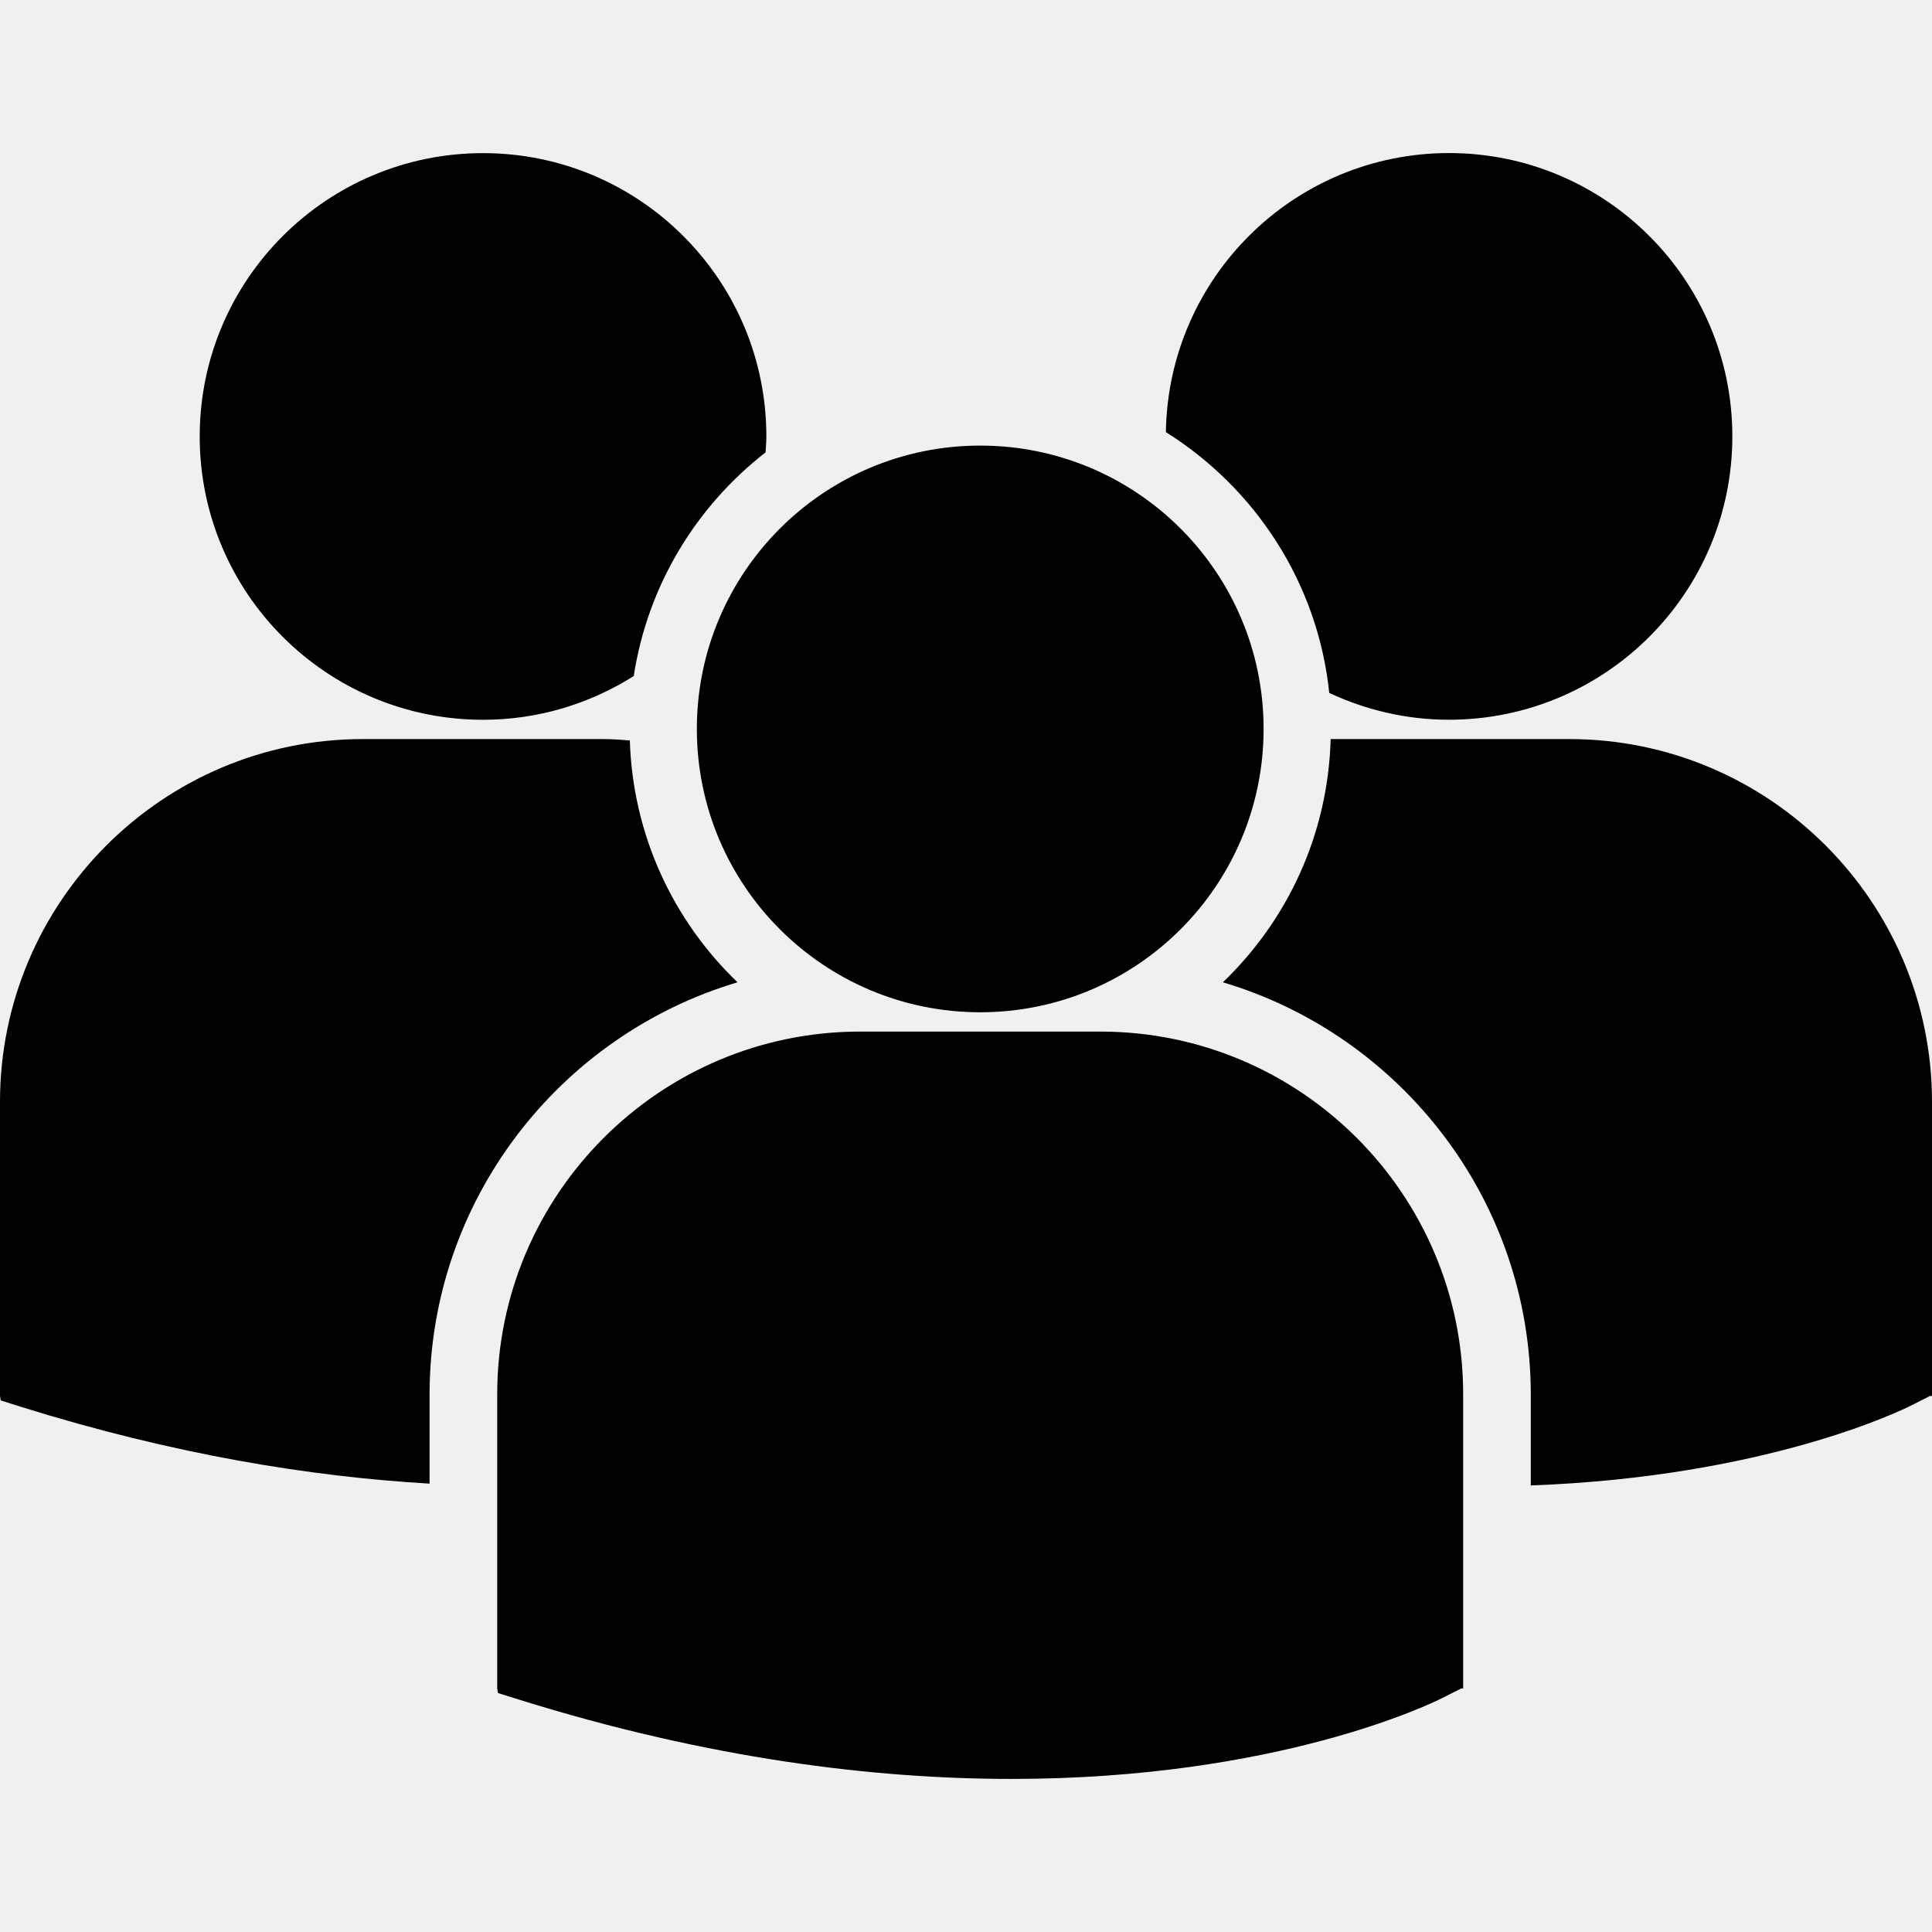
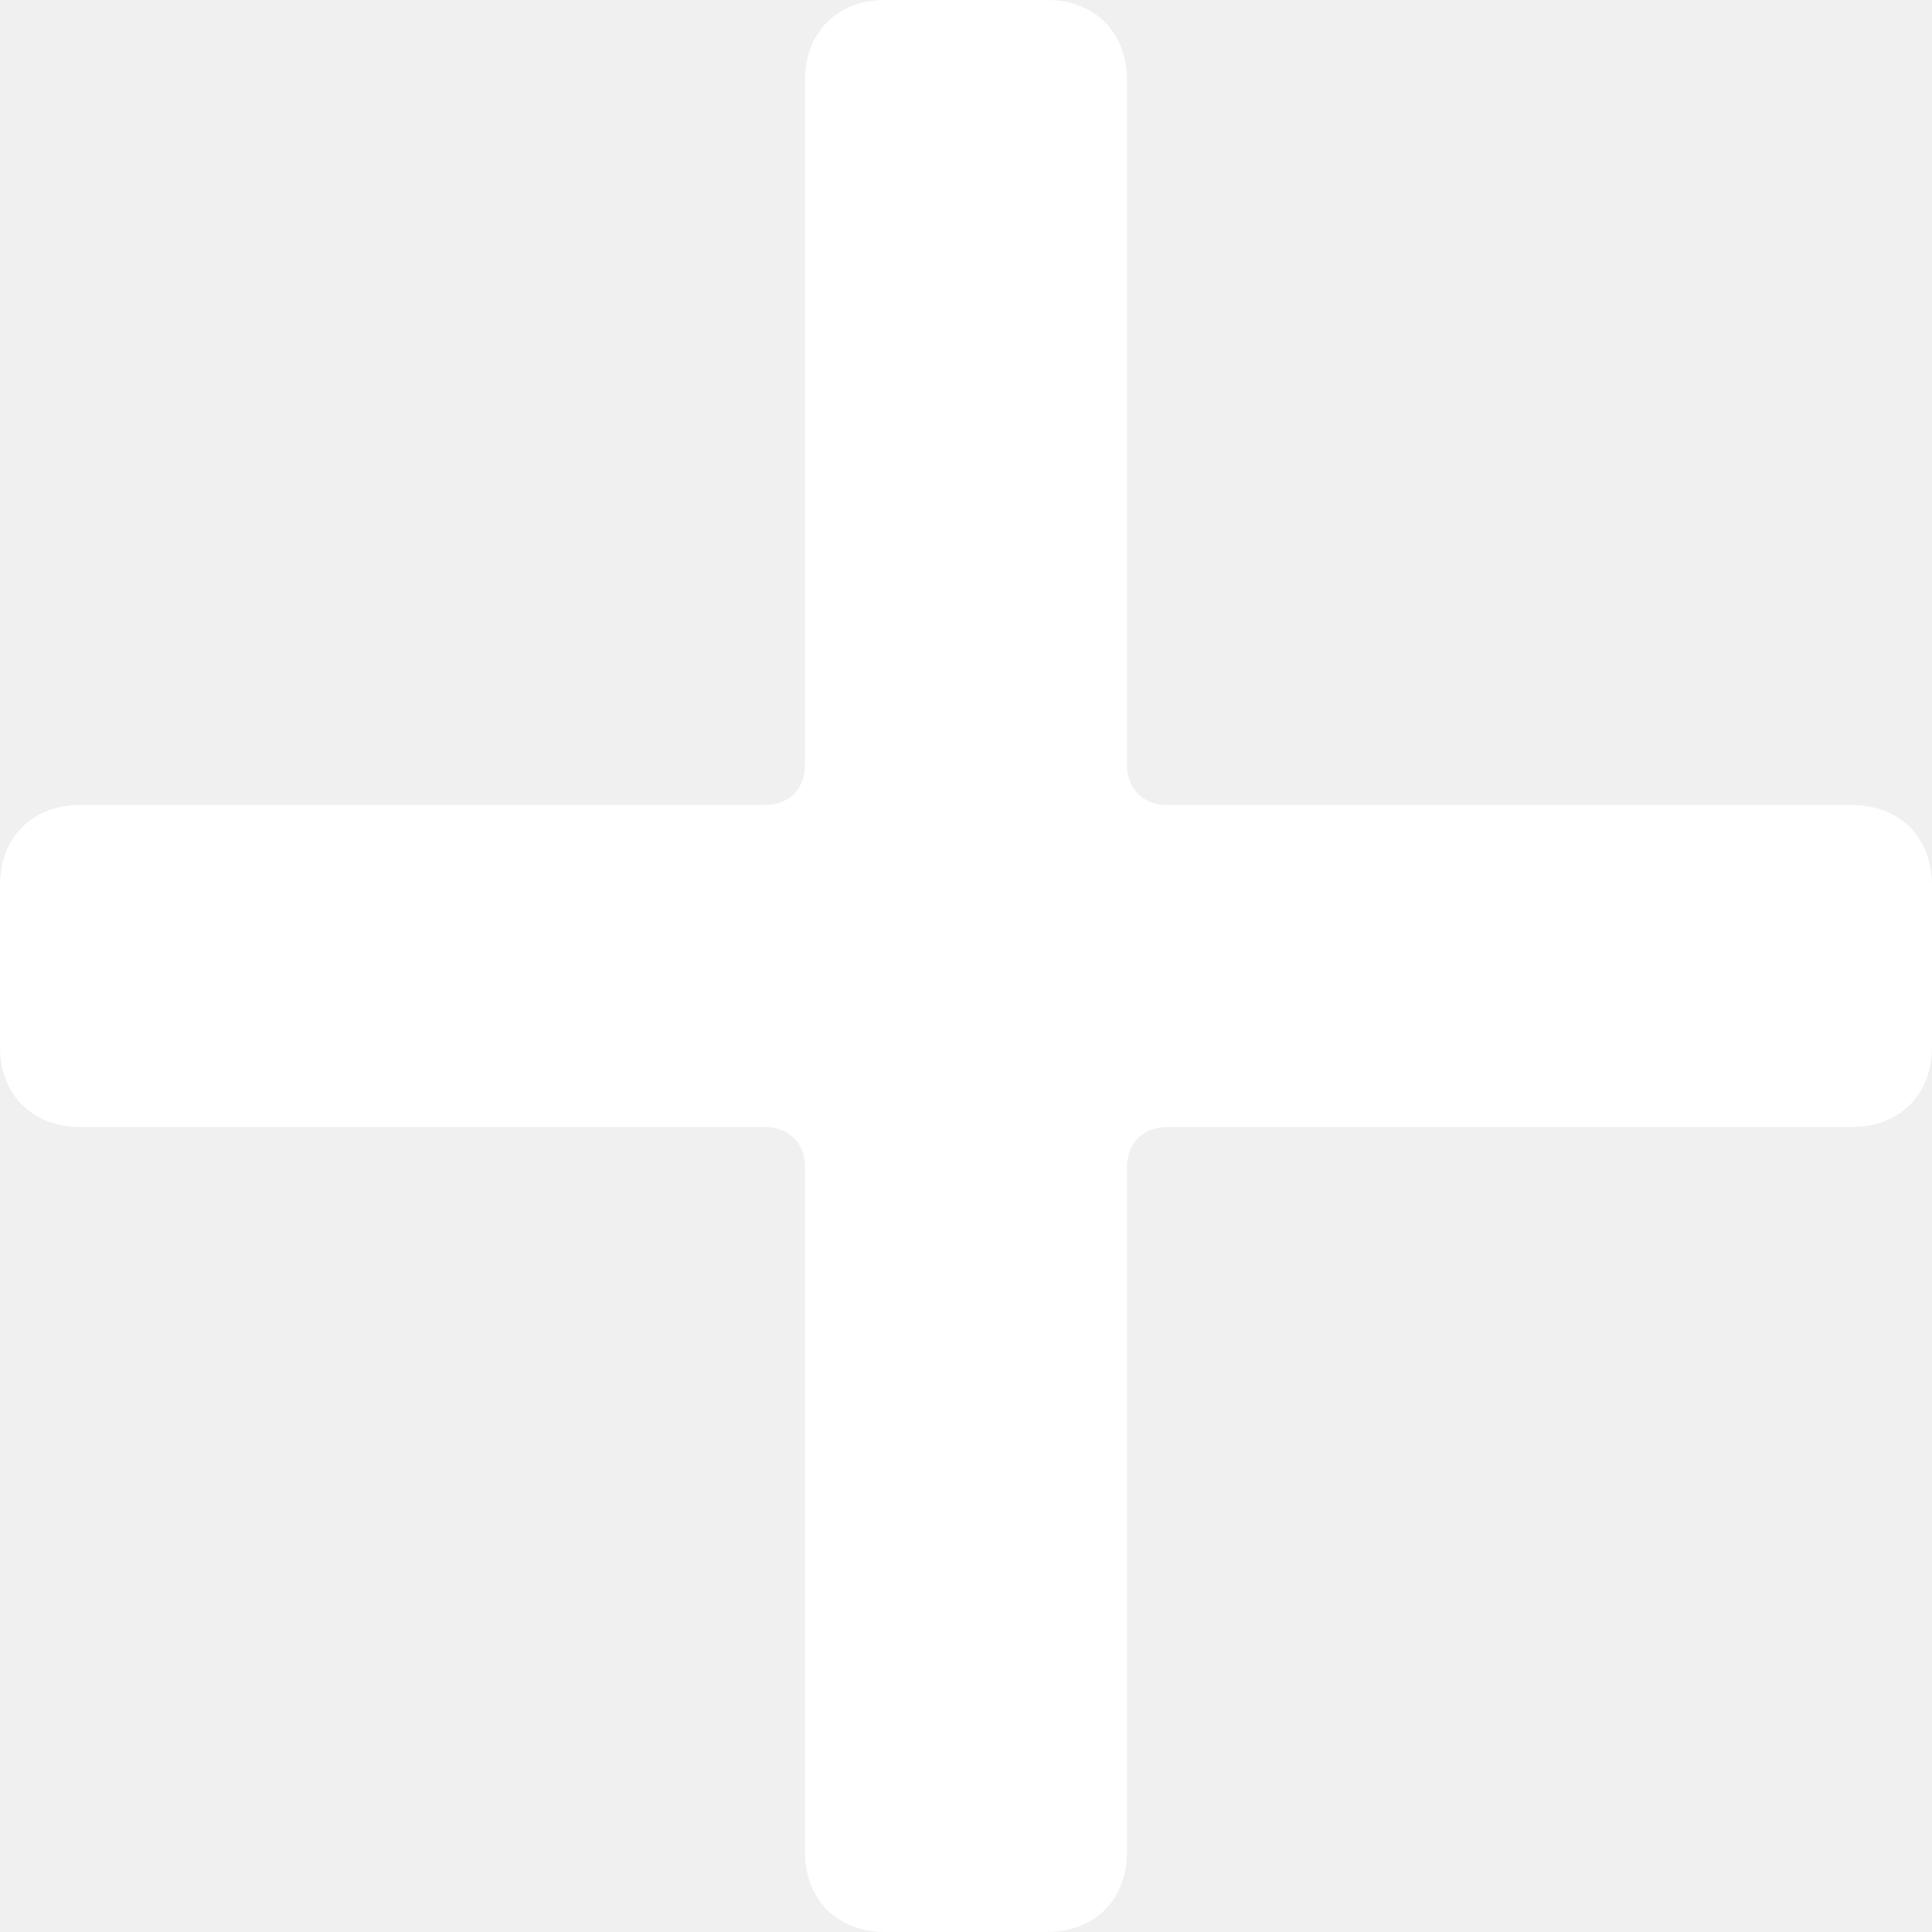
- <svg xmlns="http://www.w3.org/2000/svg" version="1.1" id="Capa_1" x="0px" y="0px" width="80.13px" height="80.13px" viewBox="0 0 80.13 80.13" style="enable-background:new 0 0 80.13 80.13;" xml:space="preserve">
-   <g>
-     <path d="M48.355,17.922c3.705,2.323,6.303,6.254,6.776,10.817c1.511,0.706,3.188,1.112,4.966,1.112   c6.491,0,11.752-5.261,11.752-11.751c0-6.491-5.261-11.752-11.752-11.752C53.668,6.35,48.453,11.517,48.355,17.922z M40.656,41.984   c6.491,0,11.752-5.262,11.752-11.752s-5.262-11.751-11.752-11.751c-6.49,0-11.754,5.262-11.754,11.752S34.166,41.984,40.656,41.984   z M45.641,42.785h-9.972c-8.297,0-15.047,6.751-15.047,15.048v12.195l0.031,0.191l0.84,0.263   c7.918,2.474,14.797,3.299,20.459,3.299c11.059,0,17.469-3.153,17.864-3.354l0.785-0.397h0.084V57.833   C60.688,49.536,53.938,42.785,45.641,42.785z M65.084,30.653h-9.895c-0.107,3.959-1.797,7.524-4.47,10.088   c7.375,2.193,12.771,9.032,12.771,17.11v3.758c9.77-0.358,15.4-3.127,15.771-3.313l0.785-0.398h0.084V45.699   C80.13,37.403,73.38,30.653,65.084,30.653z M20.035,29.853c2.299,0,4.438-0.671,6.25-1.814c0.576-3.757,2.59-7.04,5.467-9.276   c0.012-0.22,0.033-0.438,0.033-0.66c0-6.491-5.262-11.752-11.75-11.752c-6.492,0-11.752,5.261-11.752,11.752   C8.283,24.591,13.543,29.853,20.035,29.853z M30.589,40.741c-2.66-2.551-4.344-6.097-4.467-10.032   c-0.367-0.027-0.73-0.056-1.104-0.056h-9.971C6.75,30.653,0,37.403,0,45.699v12.197l0.031,0.188l0.84,0.265   c6.352,1.983,12.021,2.897,16.945,3.185v-3.683C17.818,49.773,23.212,42.936,30.589,40.741z" />
-   </g>
-   <g>
- </g>
-   <g>
- </g>
-   <g>
- </g>
-   <g>
- </g>
-   <g>
- </g>
-   <g>
- </g>
-   <g>
- </g>
-   <g>
- </g>
-   <g>
- </g>
-   <g>
- </g>
-   <g>
- </g>
-   <g>
- </g>
-   <g>
- </g>
-   <g>
- </g>
-   <g>
- </g>
+ <svg xmlns="http://www.w3.org/2000/svg" version="1.1" viewBox="0 0 24 24" enable-background="new 0 0 24 24" width="512px" height="512px">
+   <path d="m23,10h-8.5c-0.3,0-0.5-0.2-0.5-0.5v-8.5c0-0.6-0.4-1-1-1h-2c-0.6,0-1,0.4-1,1v8.5c0,0.3-0.2,0.5-0.5,0.5h-8.5c-0.6,0-1,0.4-1,1v2c0,0.6 0.4,1 1,1h8.5c0.3,0 0.5,0.2 0.5,0.5v8.5c0,0.6 0.4,1 1,1h2c0.6,0 1-0.4 1-1v-8.5c0-0.3 0.2-0.5 0.5-0.5h8.5c0.6,0 1-0.4 1-1v-2c0-0.6-0.4-1-1-1z" fill="#FFFFFF" />
</svg>
